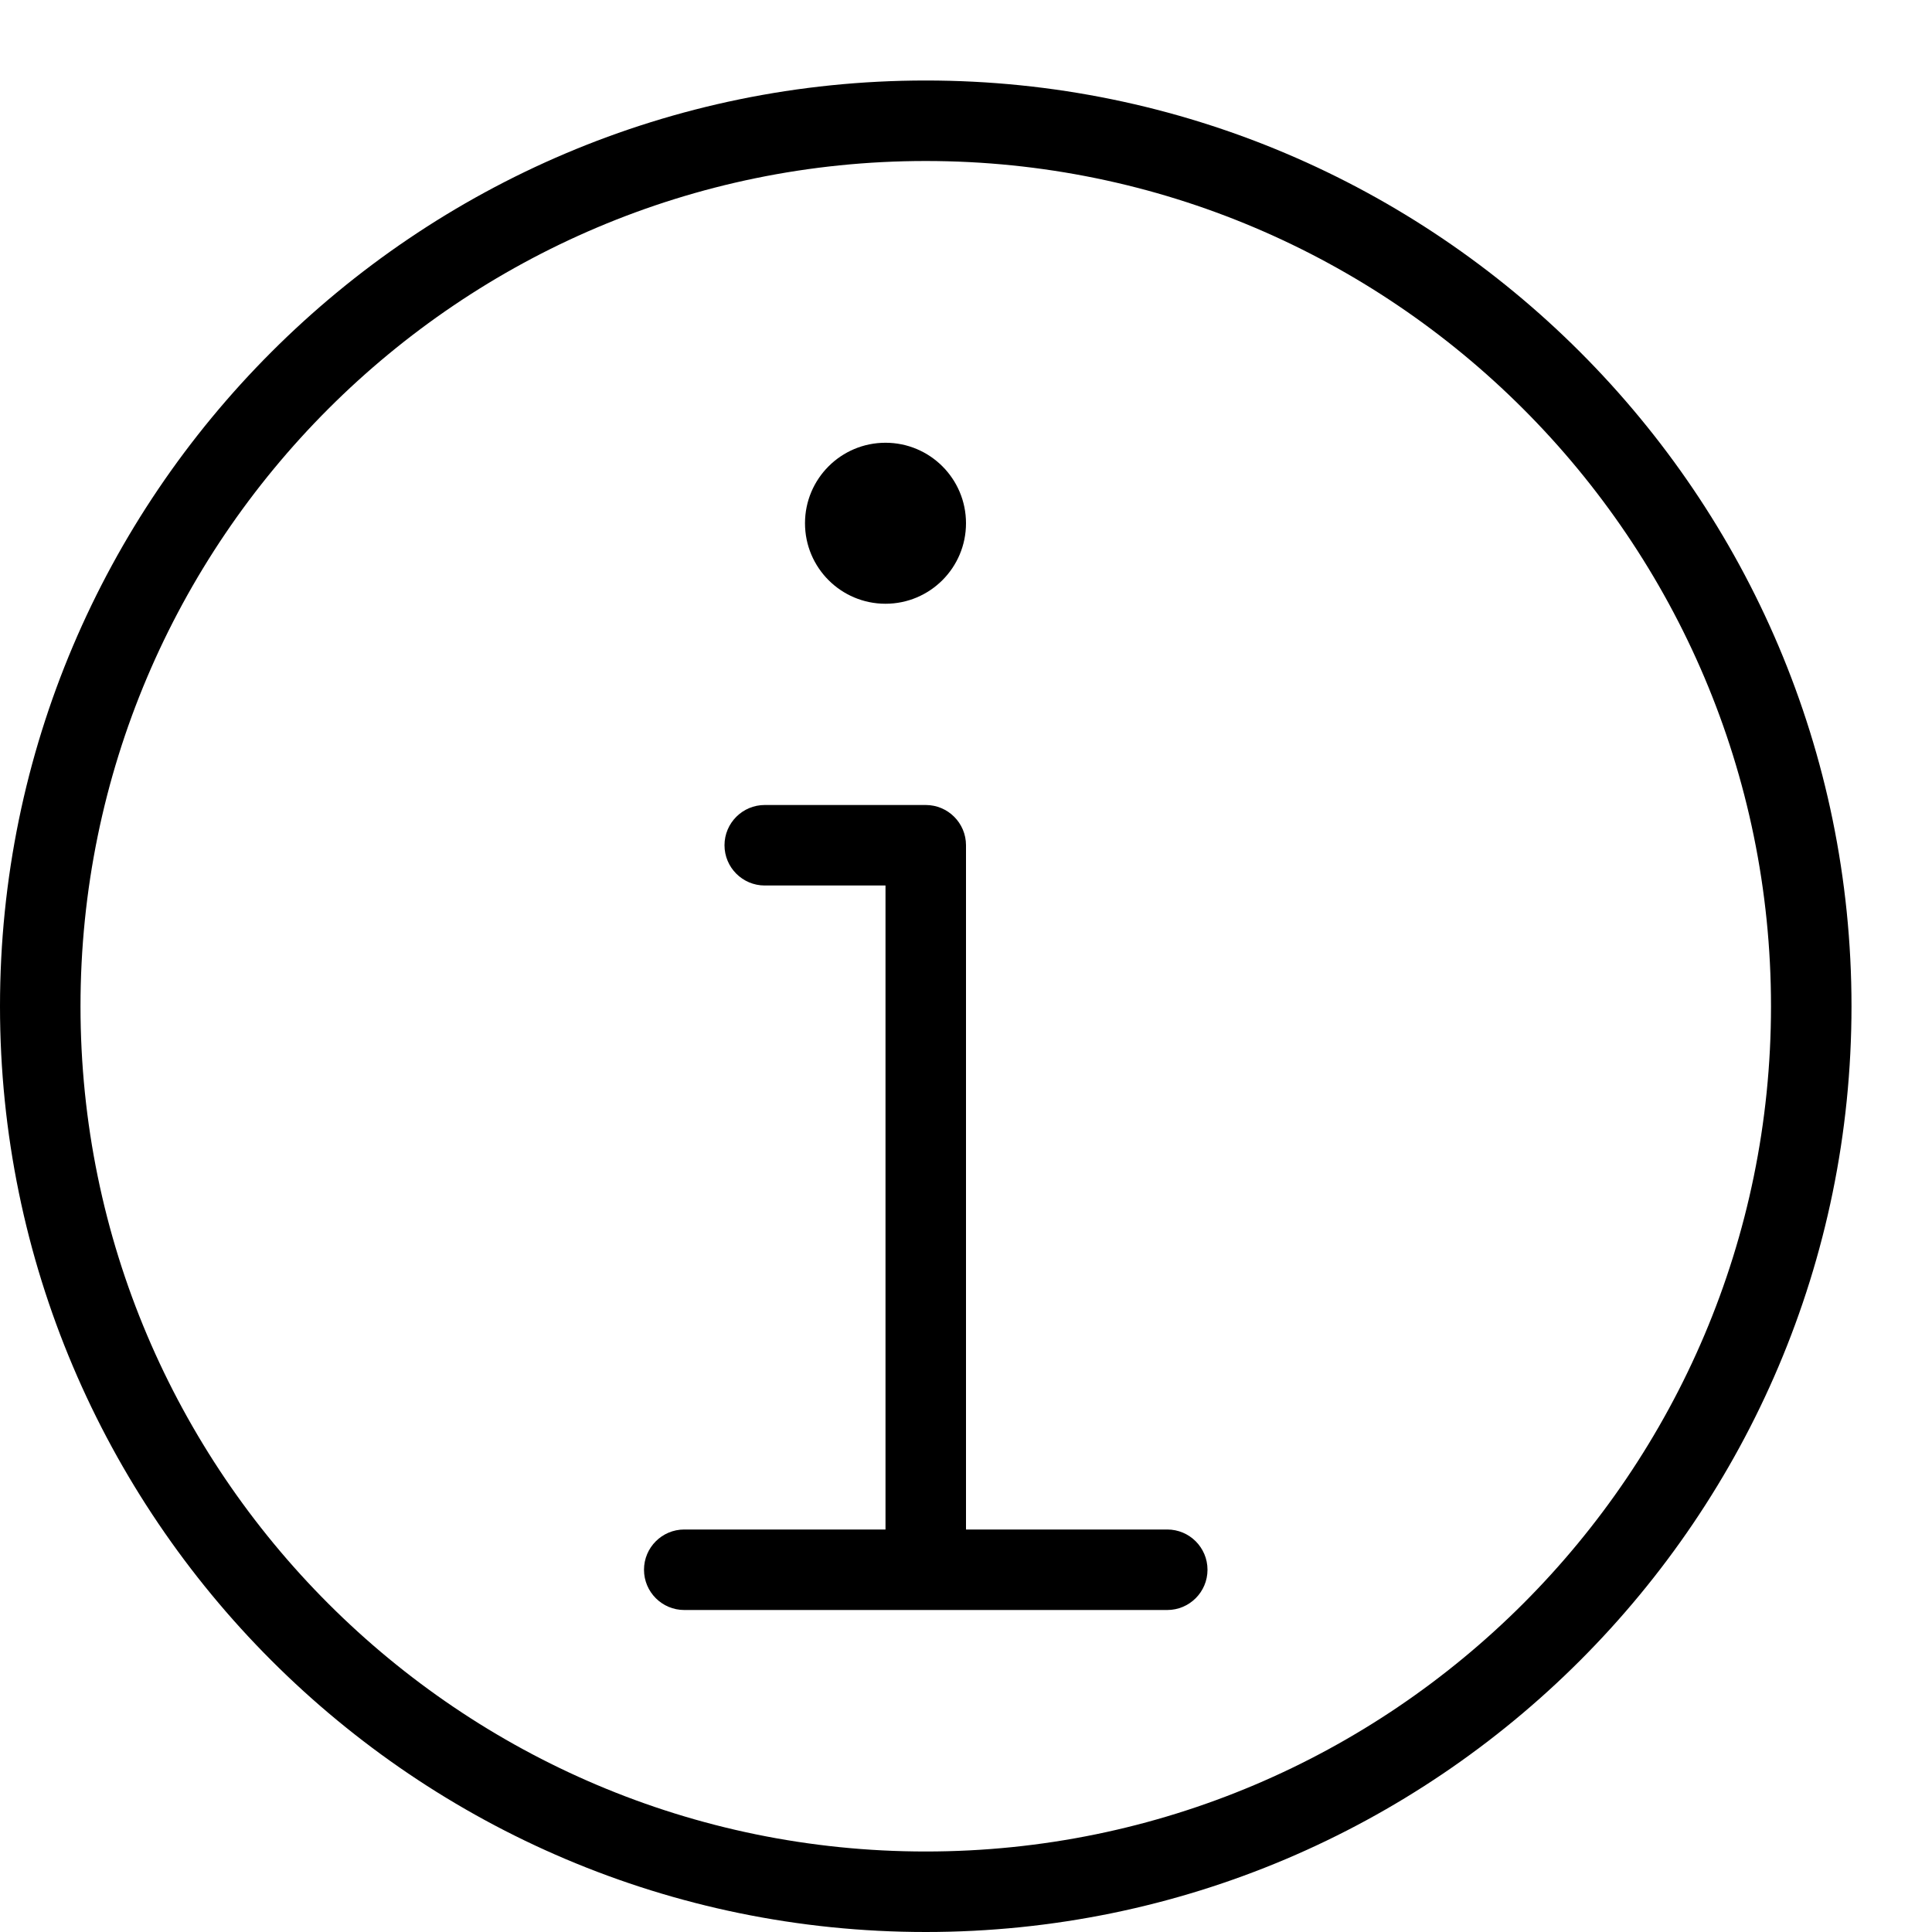
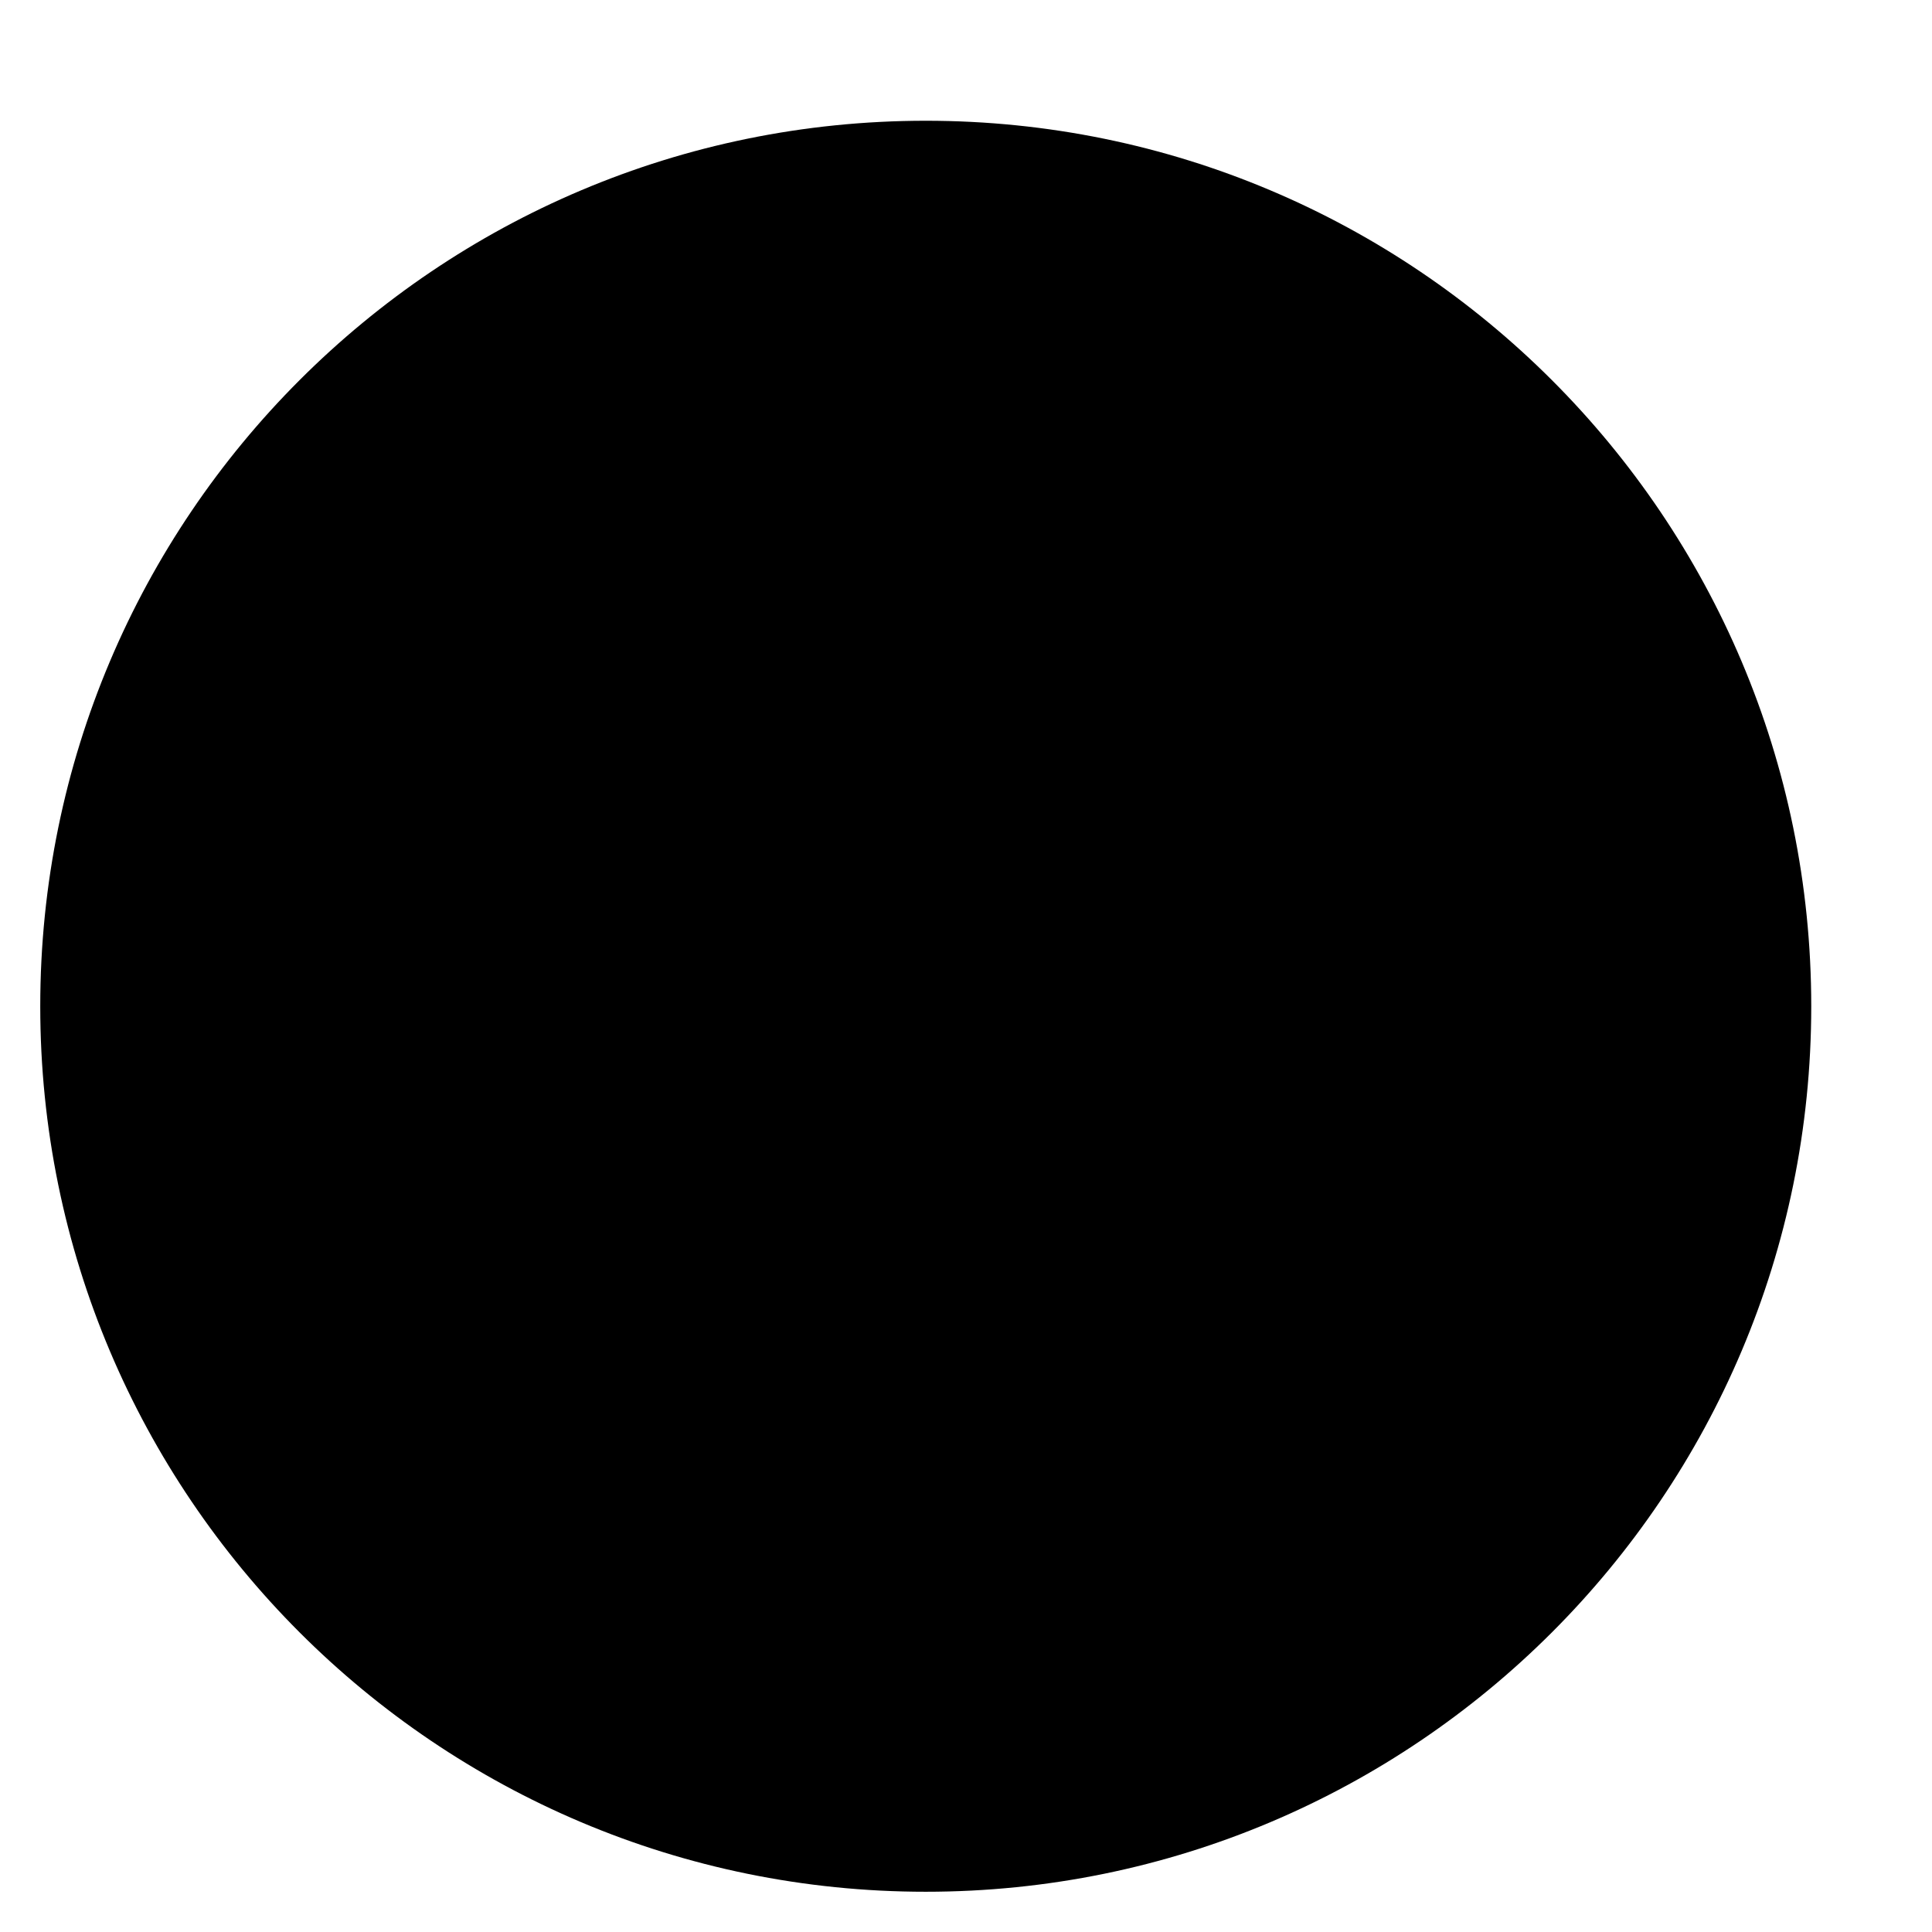
- <svg xmlns="http://www.w3.org/2000/svg" version="1.1" id="Outline_Icons" x="0px" y="0px" width="24px" height="24px" viewBox="0 0 24 24" enable-background="new 0 0 24 24" xml:space="preserve">
+ <svg xmlns="http://www.w3.org/2000/svg" class="icon" viewBox="0 0 24 24">
  <g>
-     <path d="M11.5,1C5.159,1,0,6.159,0,12.5C0,18.841,5.159,24,11.5,24S23,18.841,23,12.5C23,6.159,17.841,1,11.5,1z M11.5,23   C5.71,23,1,18.29,1,12.5C1,6.71,5.71,2,11.5,2S22,6.71,22,12.5C22,18.29,17.29,23,11.5,23z" />
-     <path d="M14.5,19H12v-8.5c0-0.276-0.224-0.5-0.5-0.5h-2C9.224,10,9,10.224,9,10.5S9.224,11,9.5,11H11v8H8.5   C8.224,19,8,19.224,8,19.5S8.224,20,8.5,20h6c0.276,0,0.5-0.224,0.5-0.5S14.776,19,14.5,19z" />
-     <circle cx="11" cy="6.5" r="1" />
+     <circle cx="11.5" cy="12.5" r="11" />
+     <path d="M8.5 19.5h6m-5-9h2V19" />
+     <path stroke-linecap="butt" d="M11 6a.5.5 0 1 0 0 1 .5.5 0 0 0 0-1z" />
  </g>
</svg>
